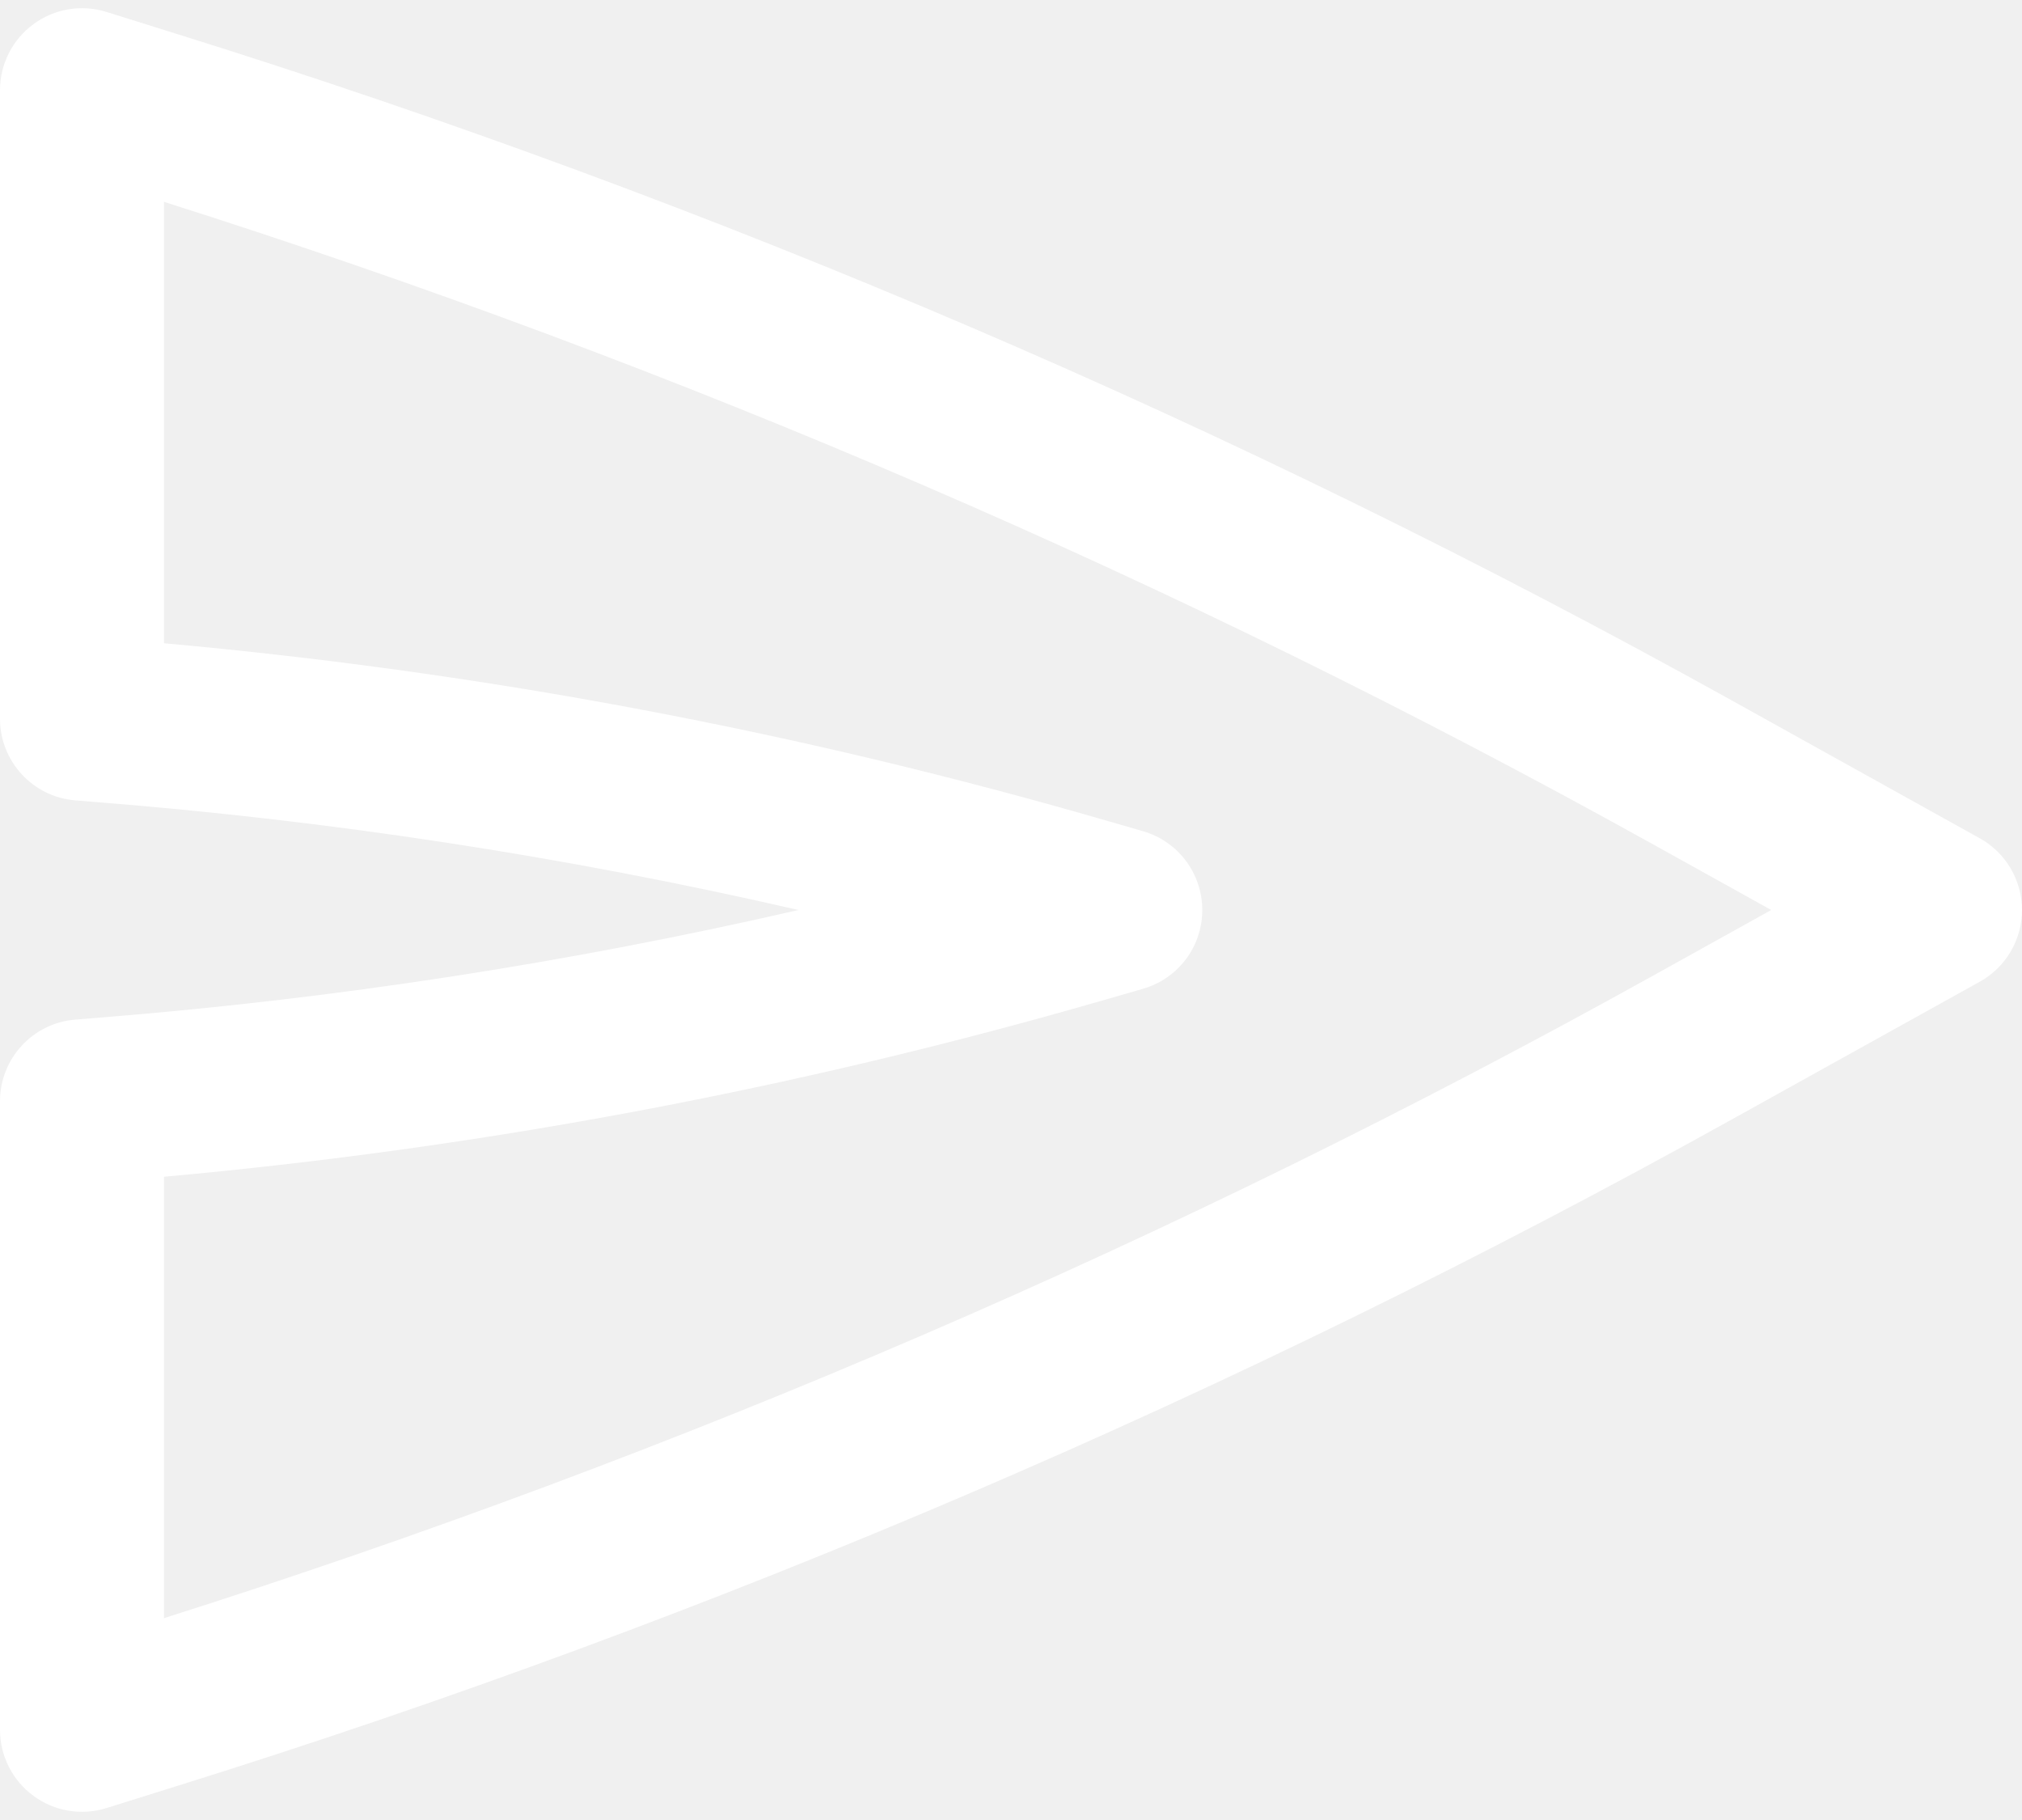
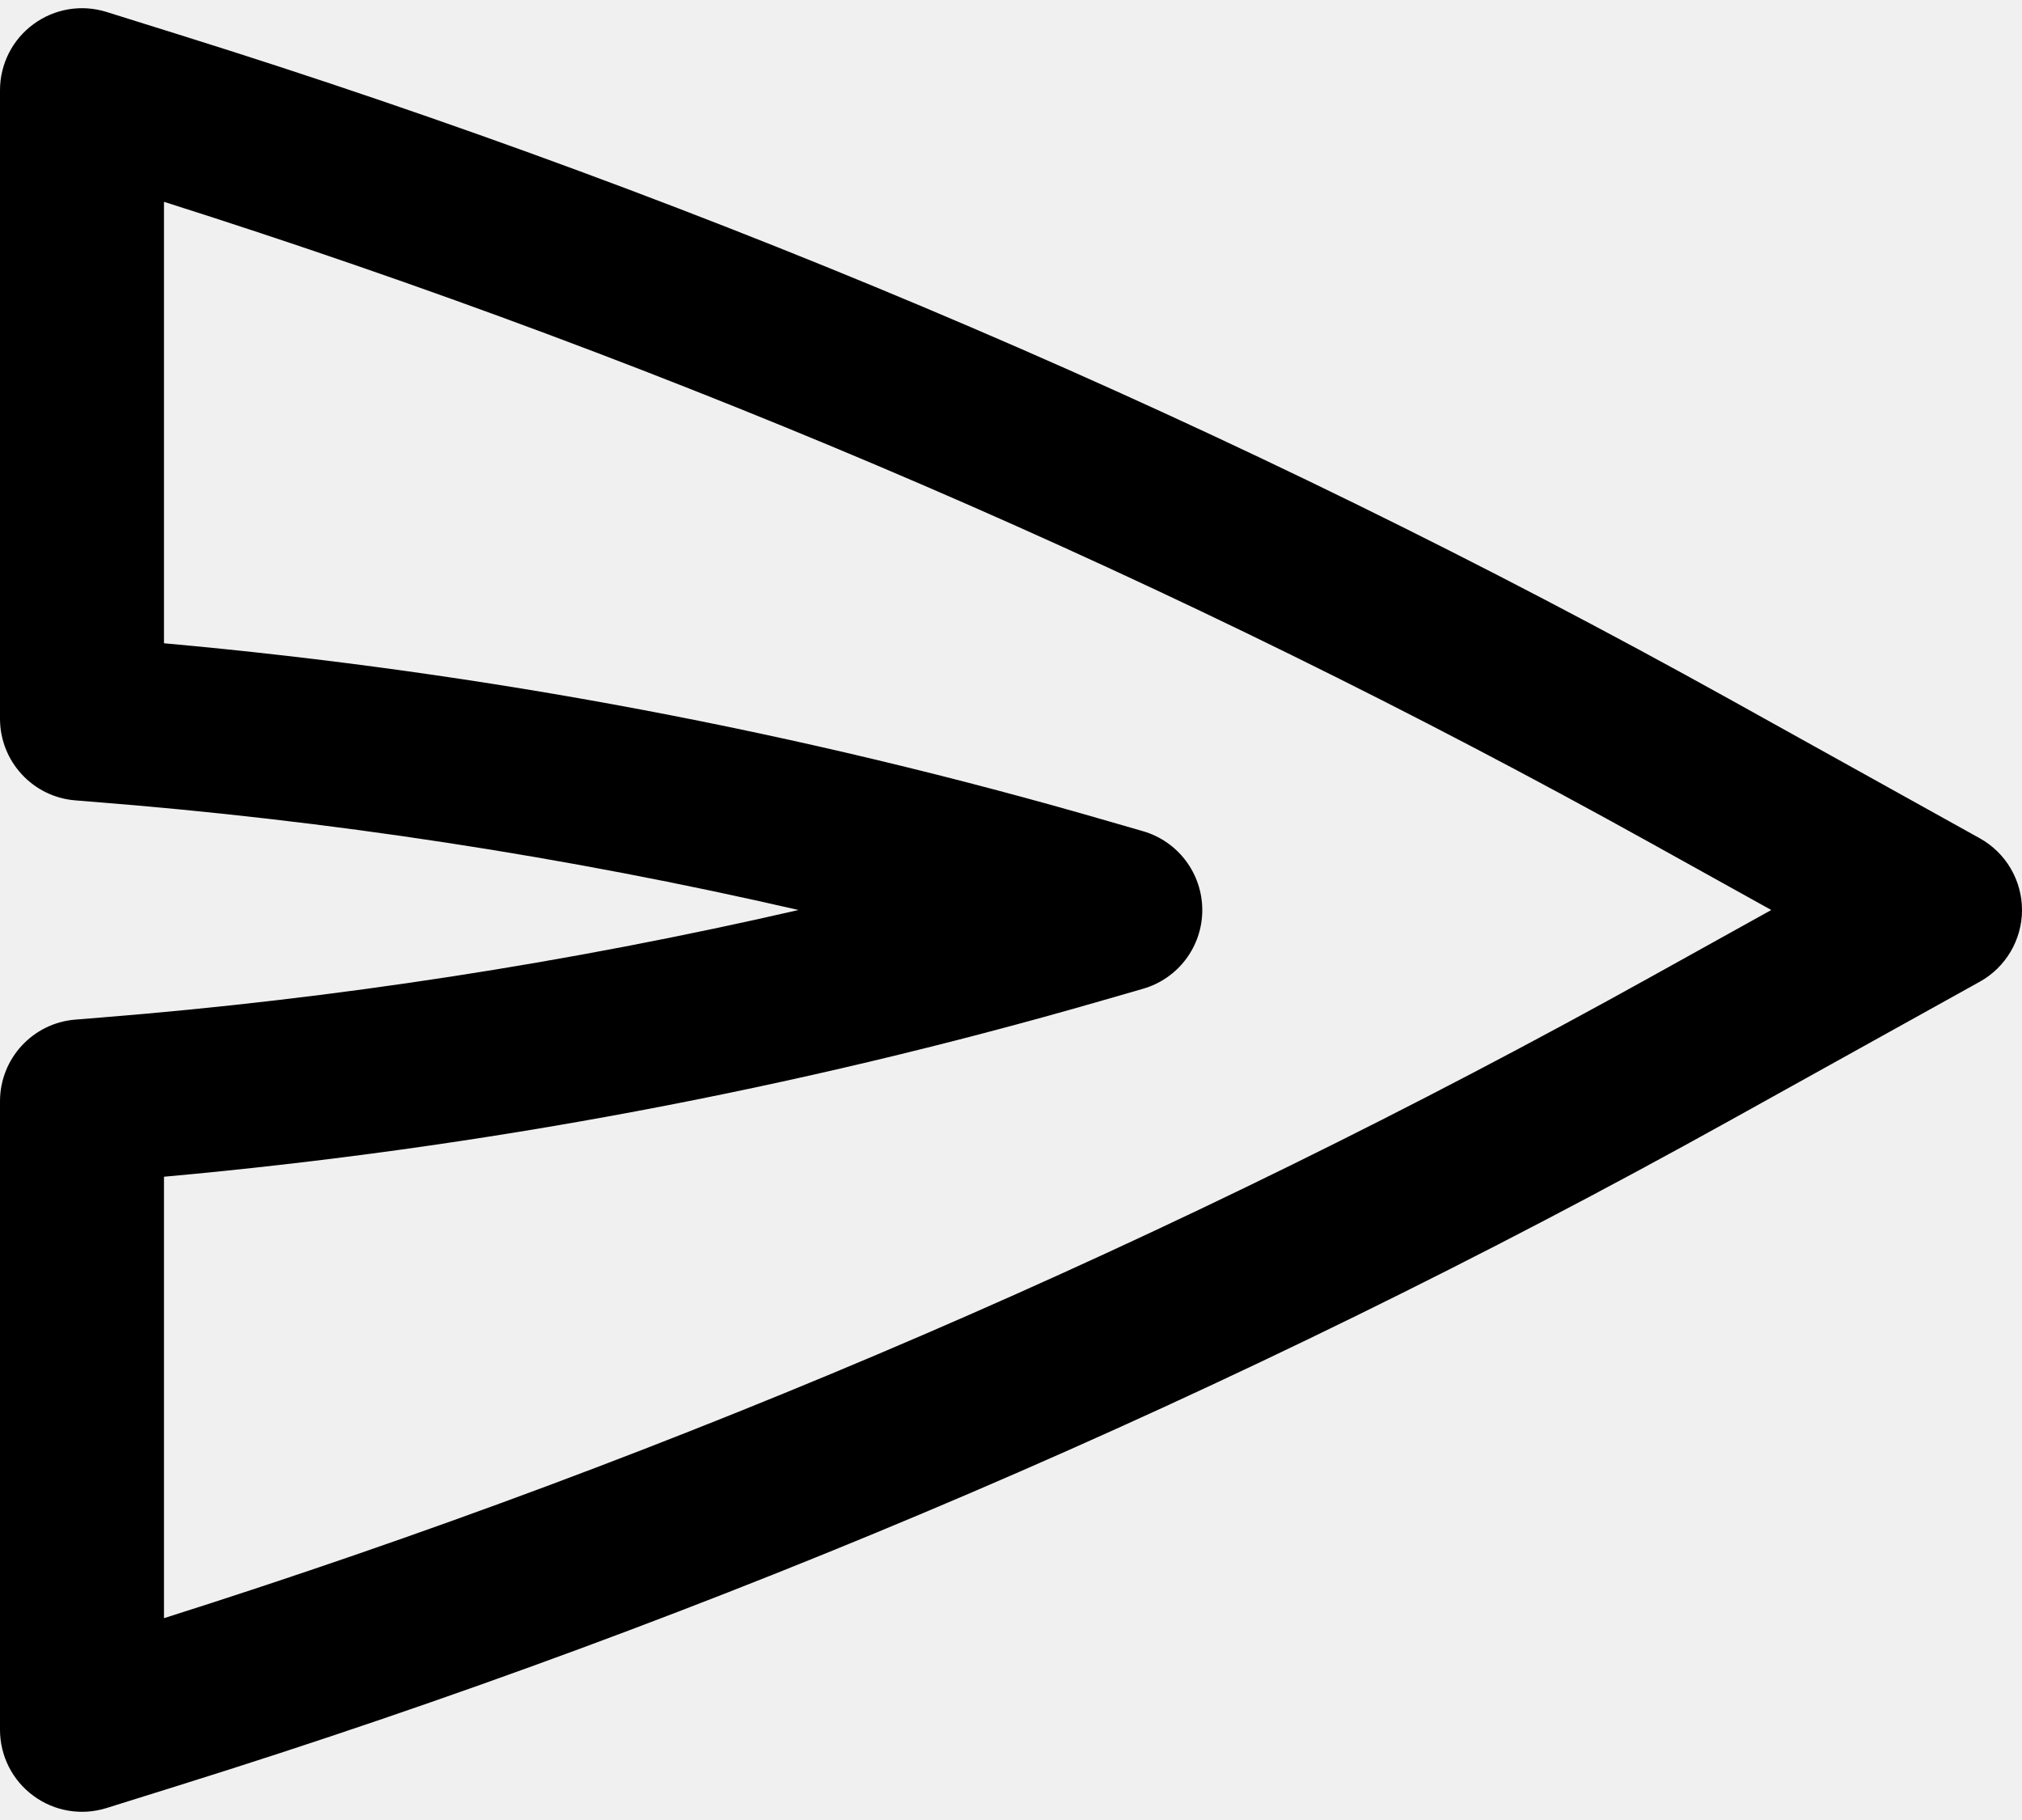
<svg xmlns="http://www.w3.org/2000/svg" width="20" height="18" viewBox="0 0 20 18" fill="none">
-   <path fill-rule="evenodd" clip-rule="evenodd" d="M20 9C20 9.294 19.84 9.566 19.583 9.709L17.116 11.079C12.238 13.789 7.097 15.993 1.772 17.657L1.053 17.882C0.806 17.959 0.538 17.914 0.331 17.761C0.123 17.609 -7.5555e-07 17.366 -7.44275e-07 17.108L-4.72556e-07 10.892C-4.54078e-07 10.469 0.325 10.117 0.746 10.084L0.992 10.064C3.318 9.878 5.626 9.522 7.898 9C5.594 8.47 3.253 8.112 0.894 7.928L0.748 7.916C0.326 7.884 -3.25668e-07 7.531 -3.07161e-07 7.108L-3.5442e-08 0.892C-2.41673e-08 0.634 0.123 0.391 0.331 0.239C0.538 0.086 0.806 0.041 1.053 0.118L1.772 0.343C7.097 2.007 12.238 4.211 17.116 6.92L19.583 8.291C19.84 8.434 20 8.706 20 9ZM17.52 9L16.328 8.338C11.649 5.739 6.723 3.614 1.622 1.996L1.622 6.362C4.789 6.647 7.922 7.238 10.978 8.126L11.307 8.221C11.654 8.322 11.892 8.64 11.892 9.001C11.892 9.362 11.653 9.679 11.306 9.779L10.883 9.901C7.858 10.773 4.757 11.355 1.622 11.638L1.622 16.004C6.723 14.386 11.649 12.261 16.328 9.662L17.52 9Z" fill="white" />
+   <path fill-rule="evenodd" clip-rule="evenodd" d="M20 9C20 9.294 19.84 9.566 19.583 9.709L17.116 11.079C12.238 13.789 7.097 15.993 1.772 17.657L1.053 17.882C0.806 17.959 0.538 17.914 0.331 17.761C0.123 17.609 -7.5555e-07 17.366 -7.44275e-07 17.108L-4.72556e-07 10.892C-4.54078e-07 10.469 0.325 10.117 0.746 10.084L0.992 10.064C3.318 9.878 5.626 9.522 7.898 9C5.594 8.47 3.253 8.112 0.894 7.928L0.748 7.916C0.326 7.884 -3.25668e-07 7.531 -3.07161e-07 7.108L-3.5442e-08 0.892C-2.41673e-08 0.634 0.123 0.391 0.331 0.239C0.538 0.086 0.806 0.041 1.053 0.118L1.772 0.343C7.097 2.007 12.238 4.211 17.116 6.92L19.583 8.291C19.84 8.434 20 8.706 20 9ZM17.52 9L16.328 8.338C11.649 5.739 6.723 3.614 1.622 1.996L1.622 6.362C4.789 6.647 7.922 7.238 10.978 8.126L11.307 8.221C11.654 8.322 11.892 8.64 11.892 9.001C11.892 9.362 11.653 9.679 11.306 9.779L10.883 9.901C7.858 10.773 4.757 11.355 1.622 11.638L1.622 16.004C6.723 14.386 11.649 12.261 16.328 9.662L17.52 9Z" fill="currentColor" />
</svg>
